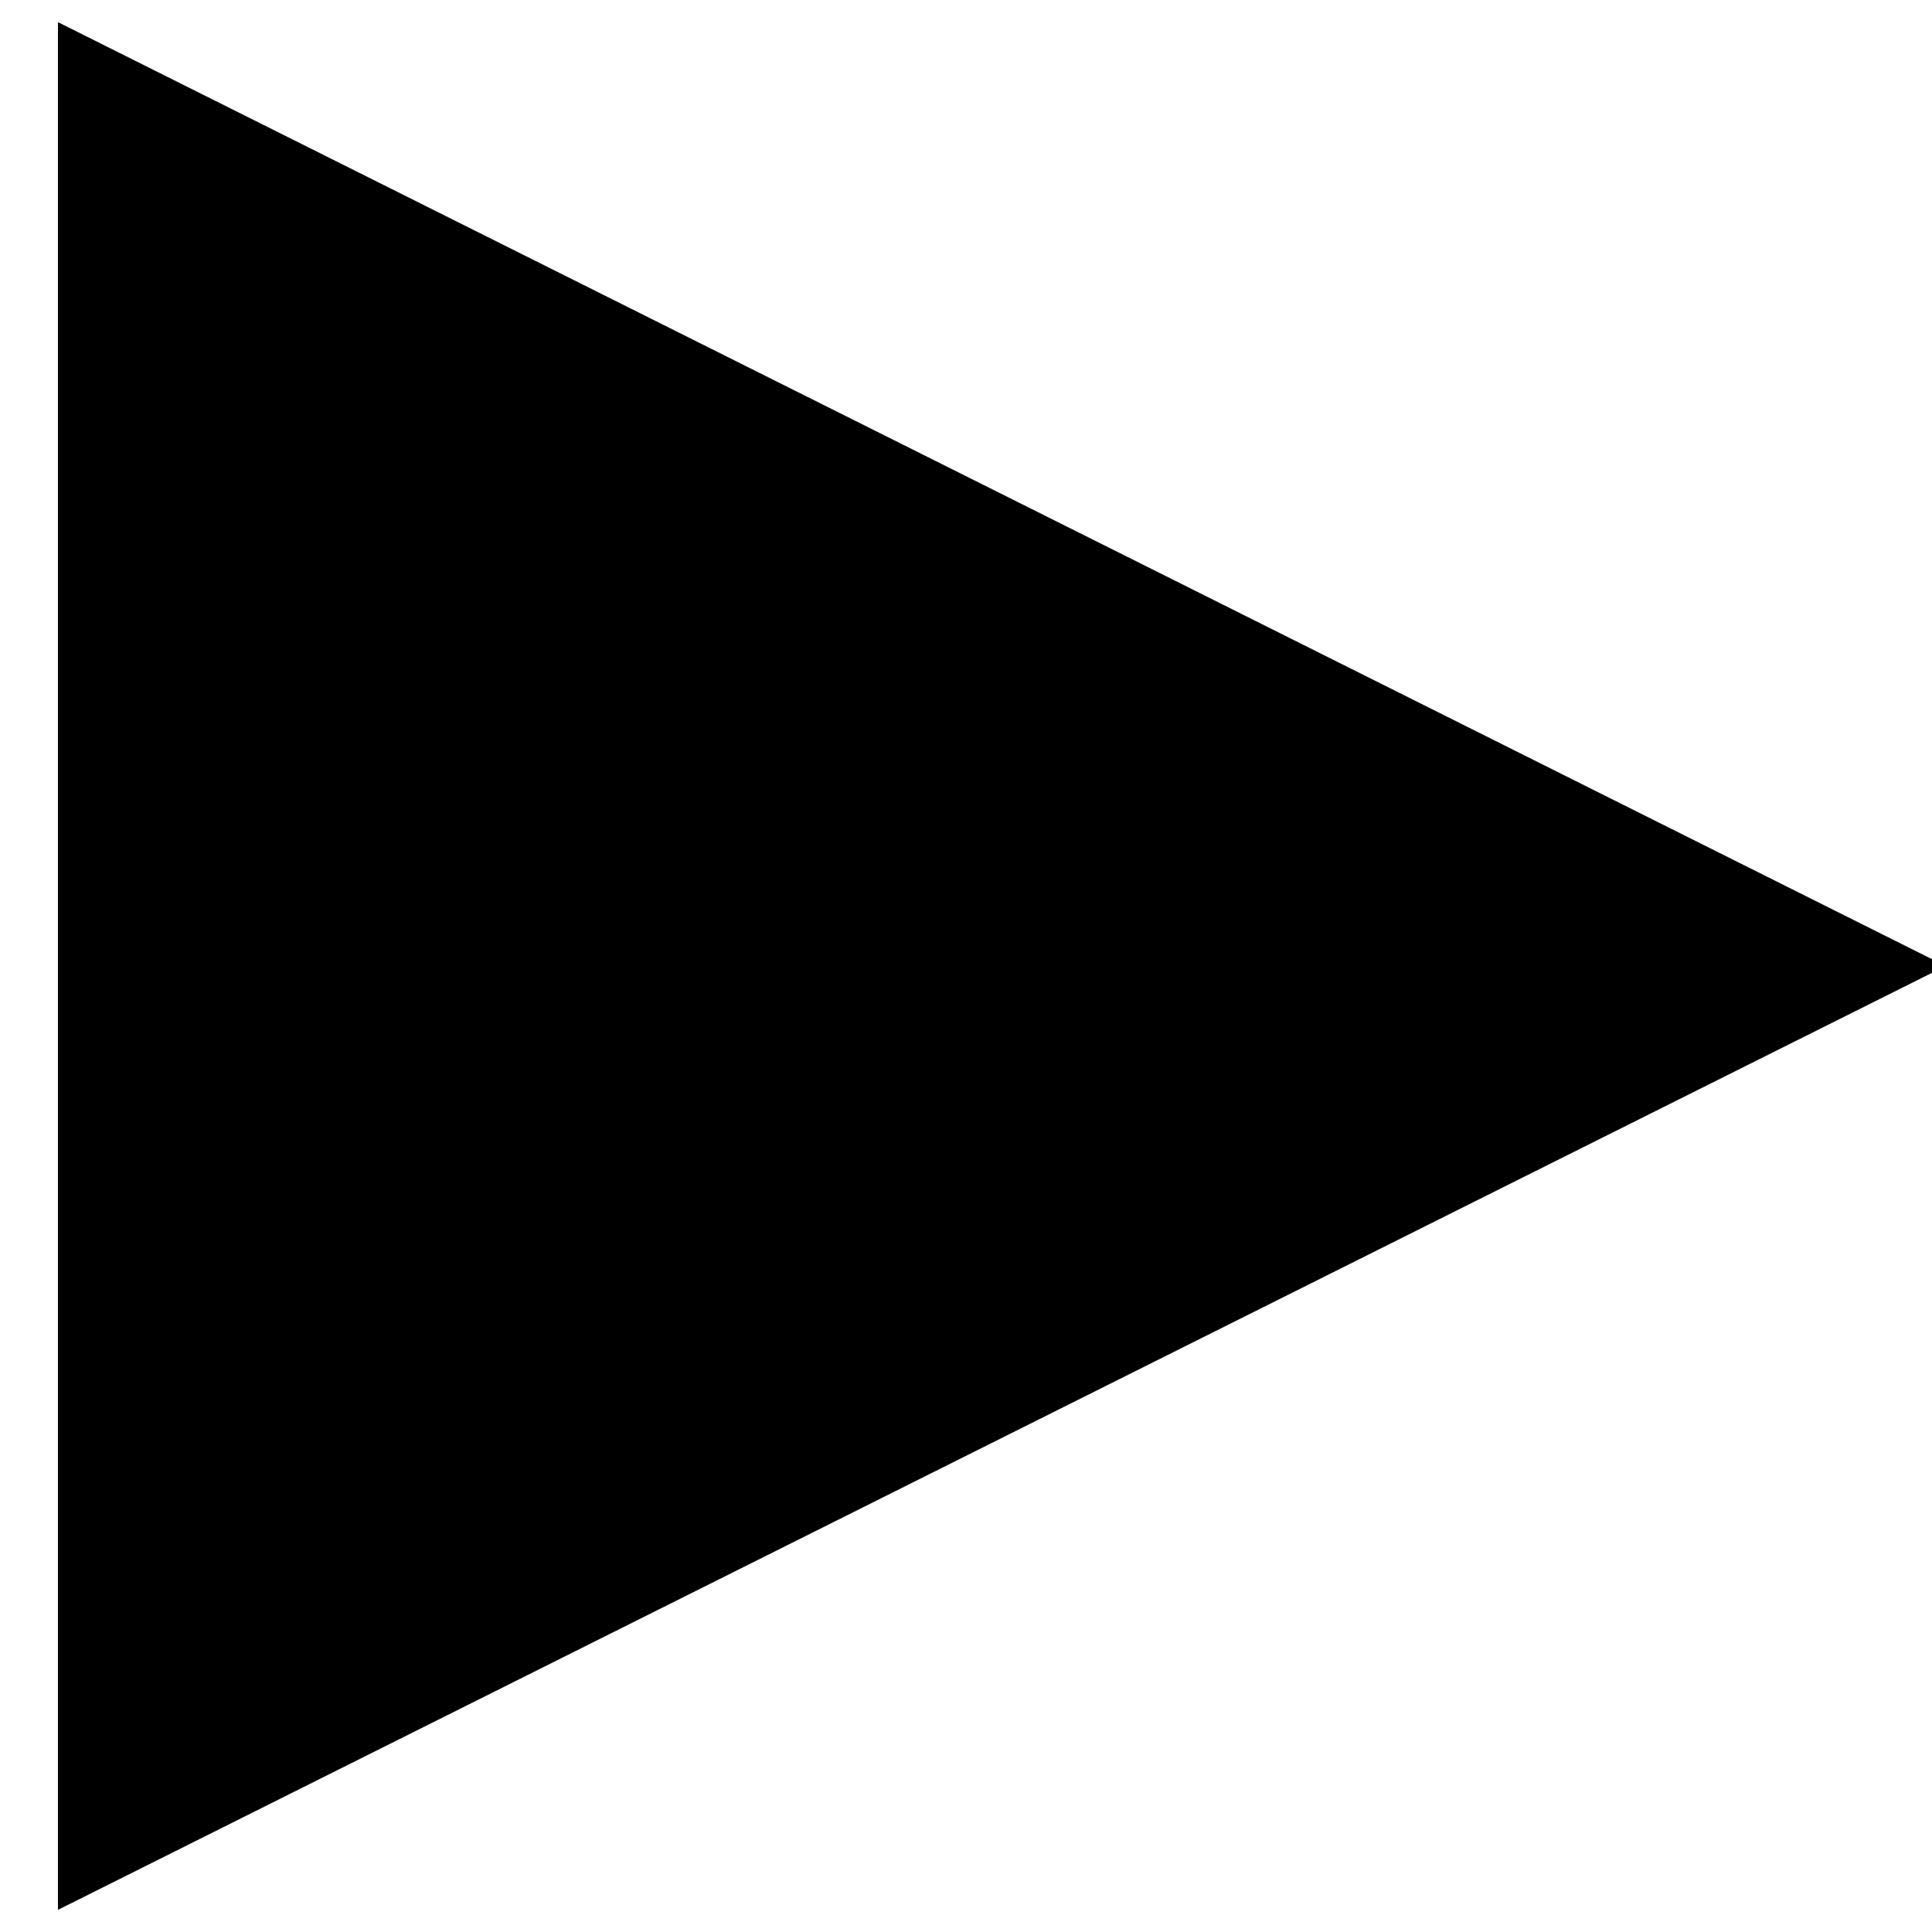
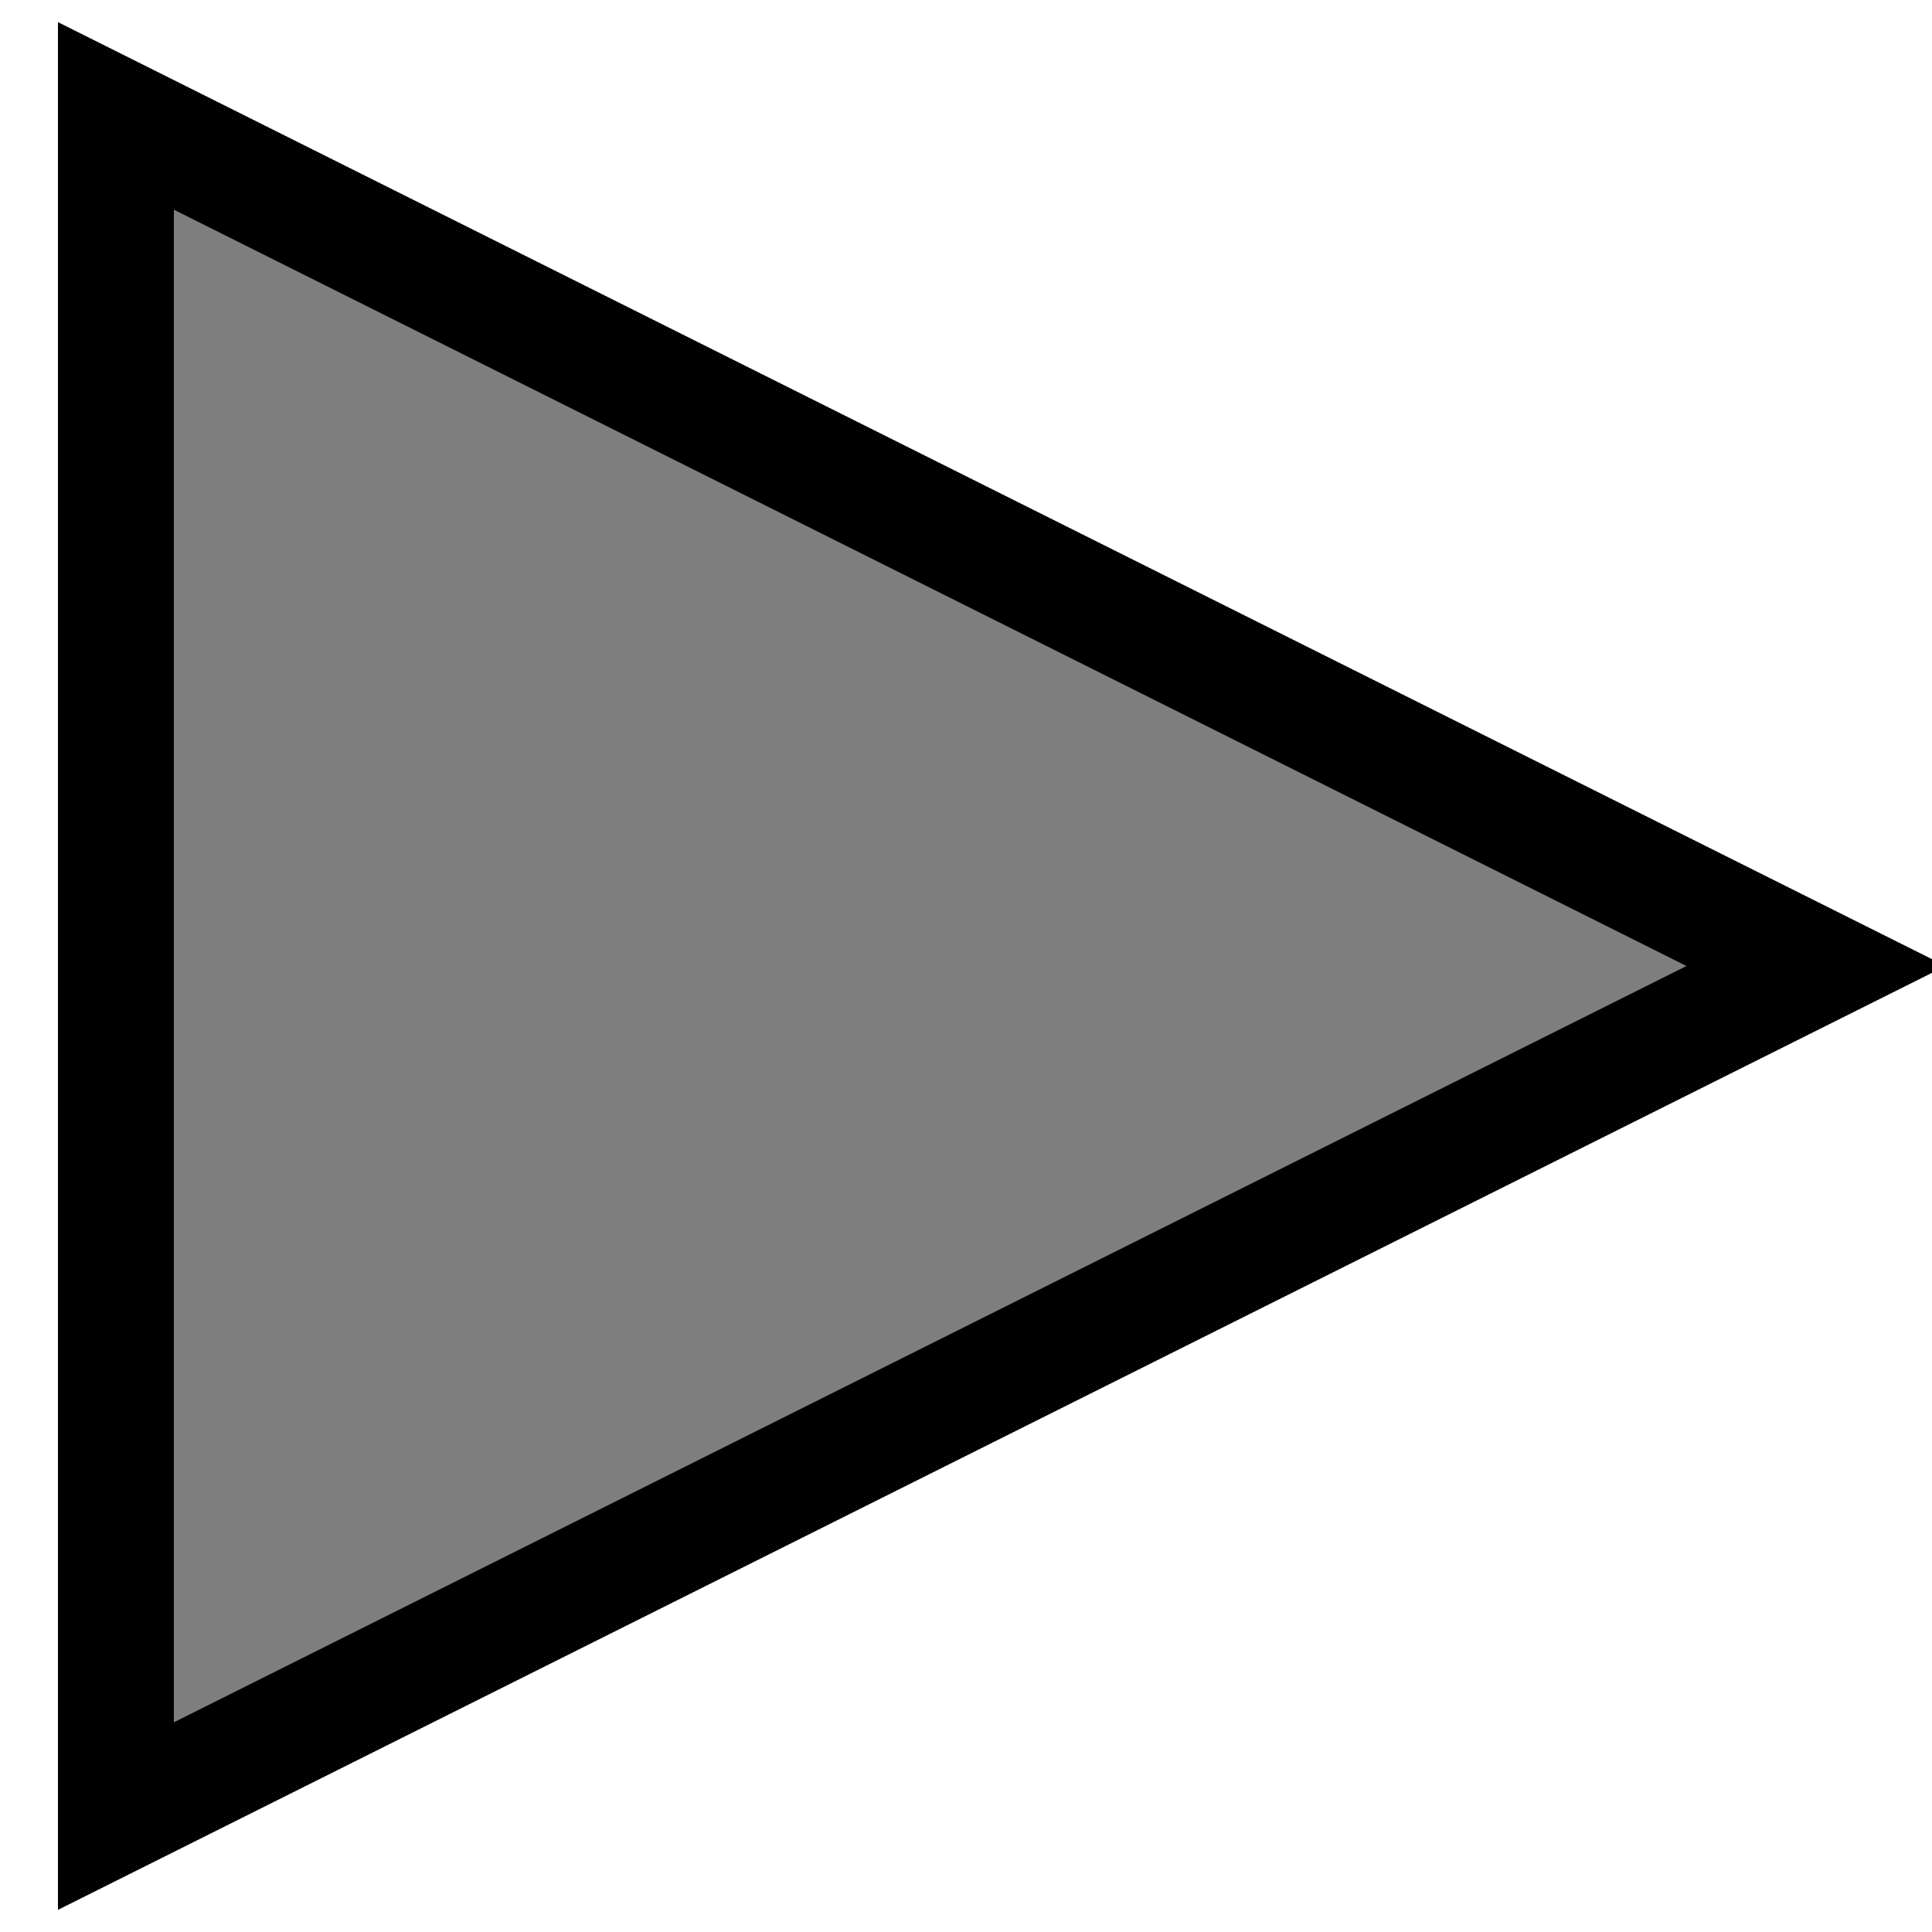
<svg xmlns="http://www.w3.org/2000/svg" id="svg" style="initial" viewBox="0 0 100 100">
  <defs />
  <g id="main-group">
-     <polygon id="element-0" class="cursor-selectable tag-0" fill-opacity="1" fill="rgb(0, 0, 0)" visibility="visible" stroke="rgb(0, 0, 0)" stroke-width="6" stroke-opacity="1" points="6,94 94,50 6,6" />
+     <polygon id="element-0" class="cursor-selectable tag-0" fill-opacity="1" fill="rgb(127, 127, 127)" visibility="visible" stroke="rgb(0, 0, 0)" stroke-width="6" stroke-opacity="1" points="6,94 94,50 6,6" />
  </g>
</svg>
